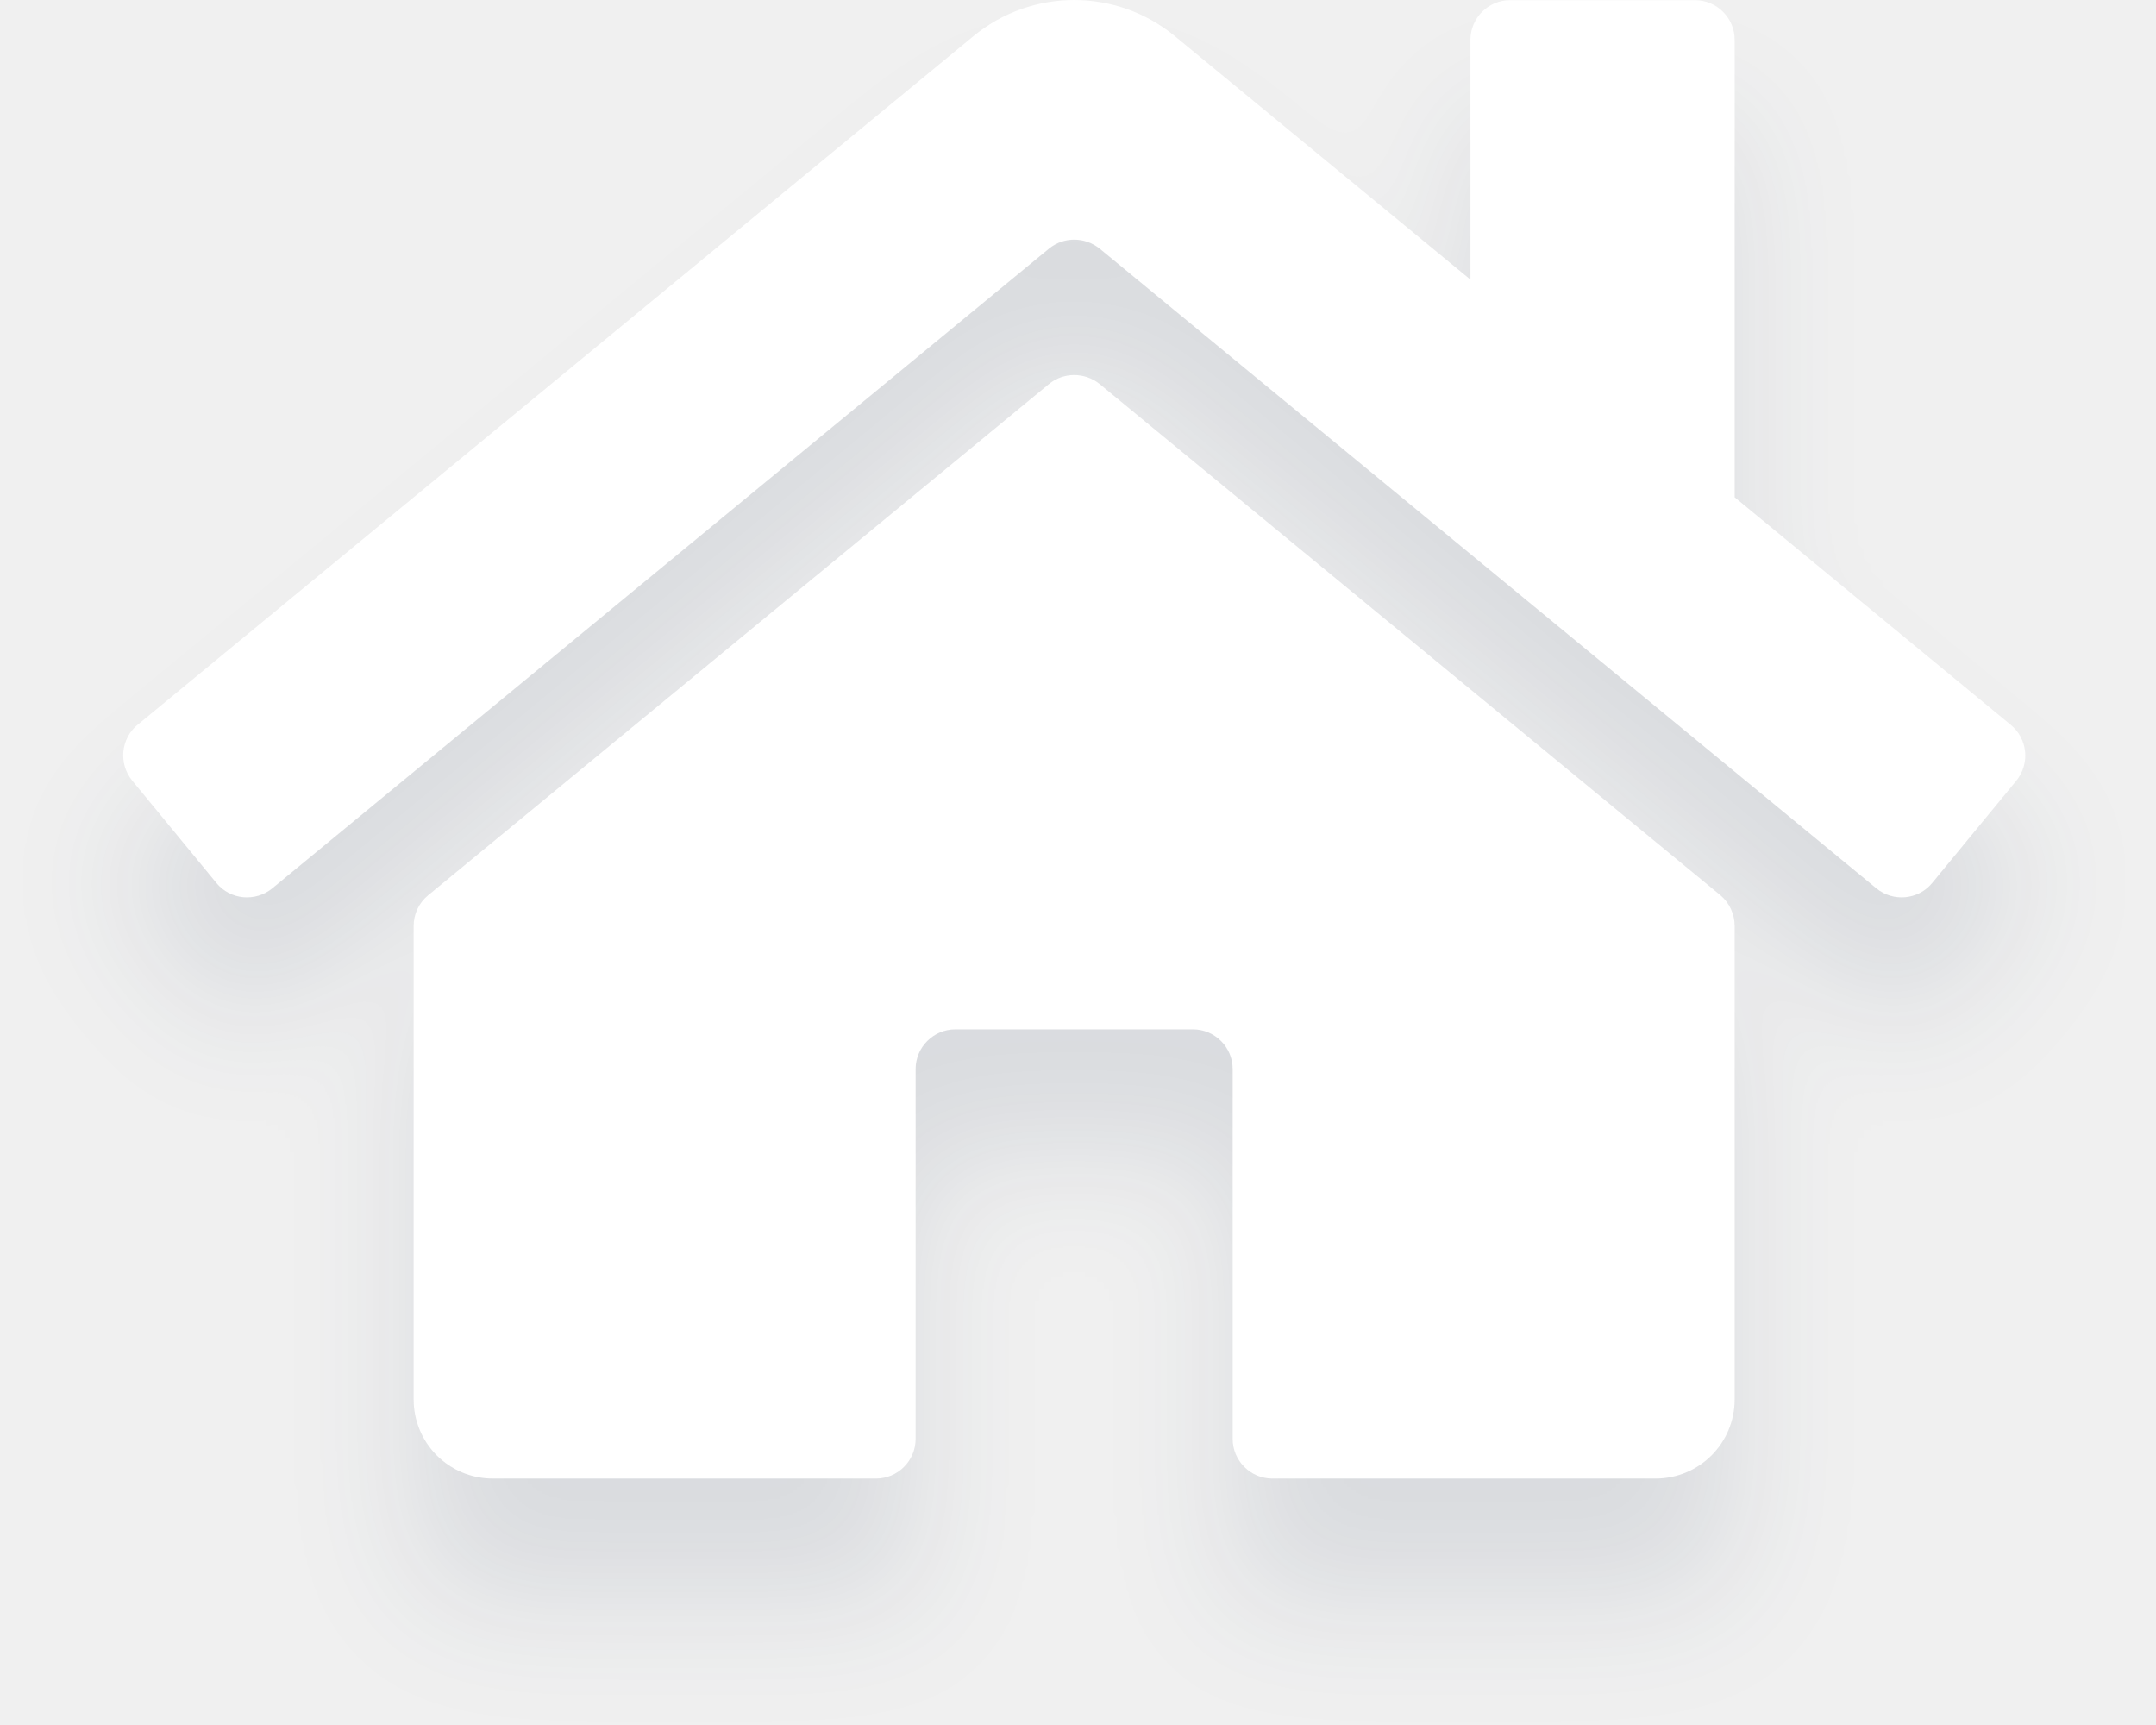
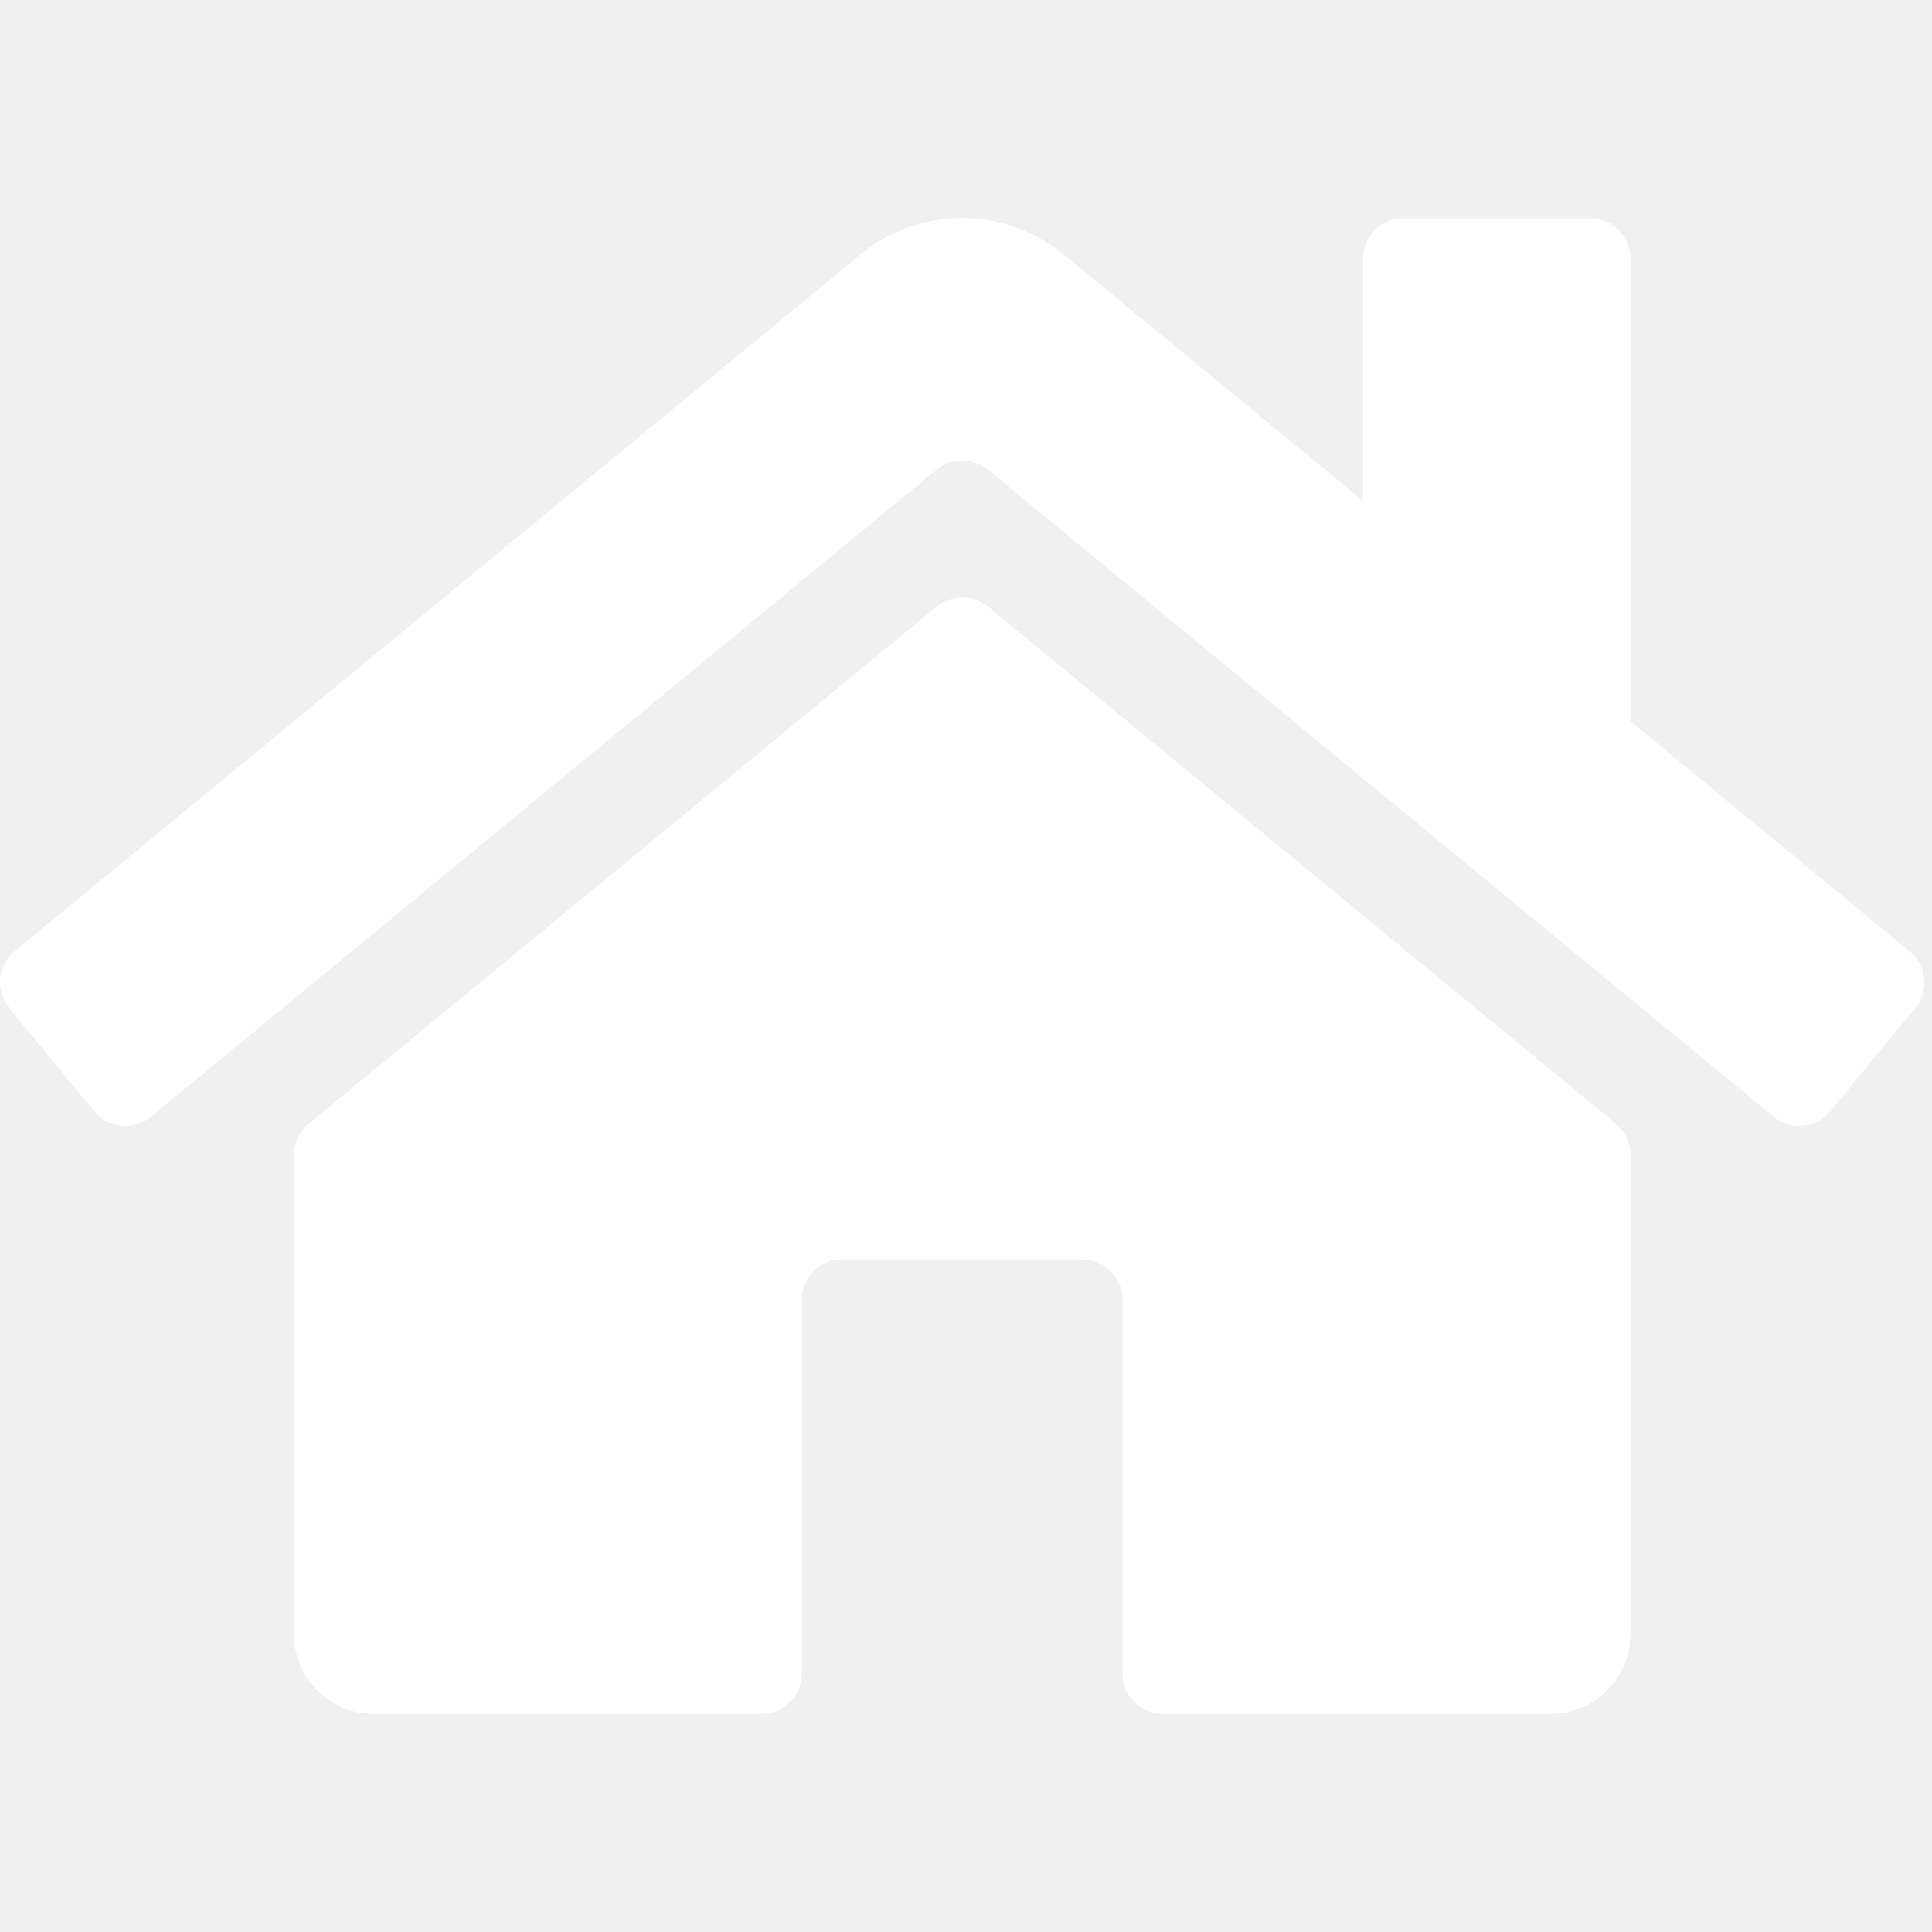
- <svg xmlns="http://www.w3.org/2000/svg" width="70" height="56" viewBox="0 0 70 56" fill="none">
-   <g filter="url(#filter0_d)">
-     <path d="M56.32 30.061V45.427C56.32 46.853 55.173 48 53.747 48H41.309C40.601 48 40.022 47.421 40.022 46.713V34.704C40.022 33.996 39.443 33.417 38.735 33.417H31.015C30.307 33.417 29.728 33.996 29.728 34.704V46.713C29.728 47.421 29.149 48 28.441 48H16.003C14.577 48 13.43 46.853 13.43 45.427V30.061C13.43 29.675 13.601 29.31 13.901 29.064L34.06 12.465C34.532 12.079 35.218 12.079 35.701 12.465L55.859 29.064C56.149 29.31 56.32 29.675 56.32 30.061ZM65.284 23.531L56.32 16.143V1.292C56.32 0.584 55.741 0.005 55.033 0.005H49.029C48.321 0.005 47.742 0.584 47.742 1.292V9.077L38.145 1.174C36.247 -0.391 33.502 -0.391 31.605 1.174L4.465 23.531C3.919 23.981 3.844 24.796 4.294 25.343L7.028 28.667C7.479 29.214 8.293 29.289 8.84 28.839L34.06 8.069C34.532 7.683 35.218 7.683 35.701 8.069L60.92 28.839C61.467 29.289 62.282 29.214 62.732 28.667L65.467 25.343C65.917 24.785 65.831 23.981 65.284 23.531V23.531Z" fill="white" />
-   </g>
-   <defs>
-     <filter id="filter0_d" x="0" y="0" width="69.756" height="56" filterUnits="userSpaceOnUse" color-interpolation-filters="sRGB">
-       <feFlood flood-opacity="0" result="BackgroundImageFix" />
-       <feColorMatrix in="SourceAlpha" type="matrix" values="0 0 0 0 0 0 0 0 0 0 0 0 0 0 0 0 0 0 127 0" />
-       <feOffset dy="4" />
-       <feGaussianBlur stdDeviation="2" />
-       <feColorMatrix type="matrix" values="0 0 0 0 0.09 0 0 0 0 0.169 0 0 0 0 0.302 0 0 0 0.1 0" />
-       <feBlend mode="normal" in2="BackgroundImageFix" result="effect1_dropShadow" />
-       <feBlend mode="normal" in="SourceGraphic" in2="effect1_dropShadow" result="shape" />
-     </filter>
-   </defs>
+ <svg xmlns="http://www.w3.org/2000/svg" width="62" height="62" viewBox="0 0 62 62" version="1.1" id="svg6075" style="fill:none">
+   <defs id="defs6079" />
+   <path d="M 52.32,37.061 V 52.427 C 52.32,53.853 51.173,55 49.747,55 H 37.309 c -0.708,0 -1.287,-0.579 -1.287,-1.287 V 41.704 c 0,-0.708 -0.579,-1.287 -1.287,-1.287 h -7.72 c -0.708,0 -1.287,0.579 -1.287,1.287 V 53.713 C 25.728,54.421 25.149,55 24.441,55 H 12.003 C 10.577,55 9.43,53.853 9.43,52.427 V 37.061 c 0,-0.386 0.172,-0.751 0.472,-0.997 L 30.06,19.465 c 0.472,-0.386 1.158,-0.386 1.641,0 l 20.159,16.599 c 0.289,0.247 0.461,0.611 0.461,0.997 z M 61.284,30.531 52.32,23.143 V 8.292 c 0,-0.708 -0.579,-1.287 -1.287,-1.287 h -6.005 c -0.708,0 -1.287,0.579 -1.287,1.287 v 7.785 l -9.597,-7.903 c -1.898,-1.566 -4.643,-1.566 -6.541,0 L 0.465,30.531 c -0.547,0.45 -0.622,1.265 -0.172,1.812 l 2.734,3.324 c 0.45,0.547 1.265,0.622 1.812,0.172 L 30.06,15.069 c 0.472,-0.386 1.158,-0.386 1.641,0 l 25.22,20.77 c 0.547,0.45 1.362,0.375 1.812,-0.172 l 2.734,-3.324 c 0.45,-0.558 0.364,-1.362 -0.182,-1.812 z" id="path6073" style="fill:#ffffff" />
</svg>
